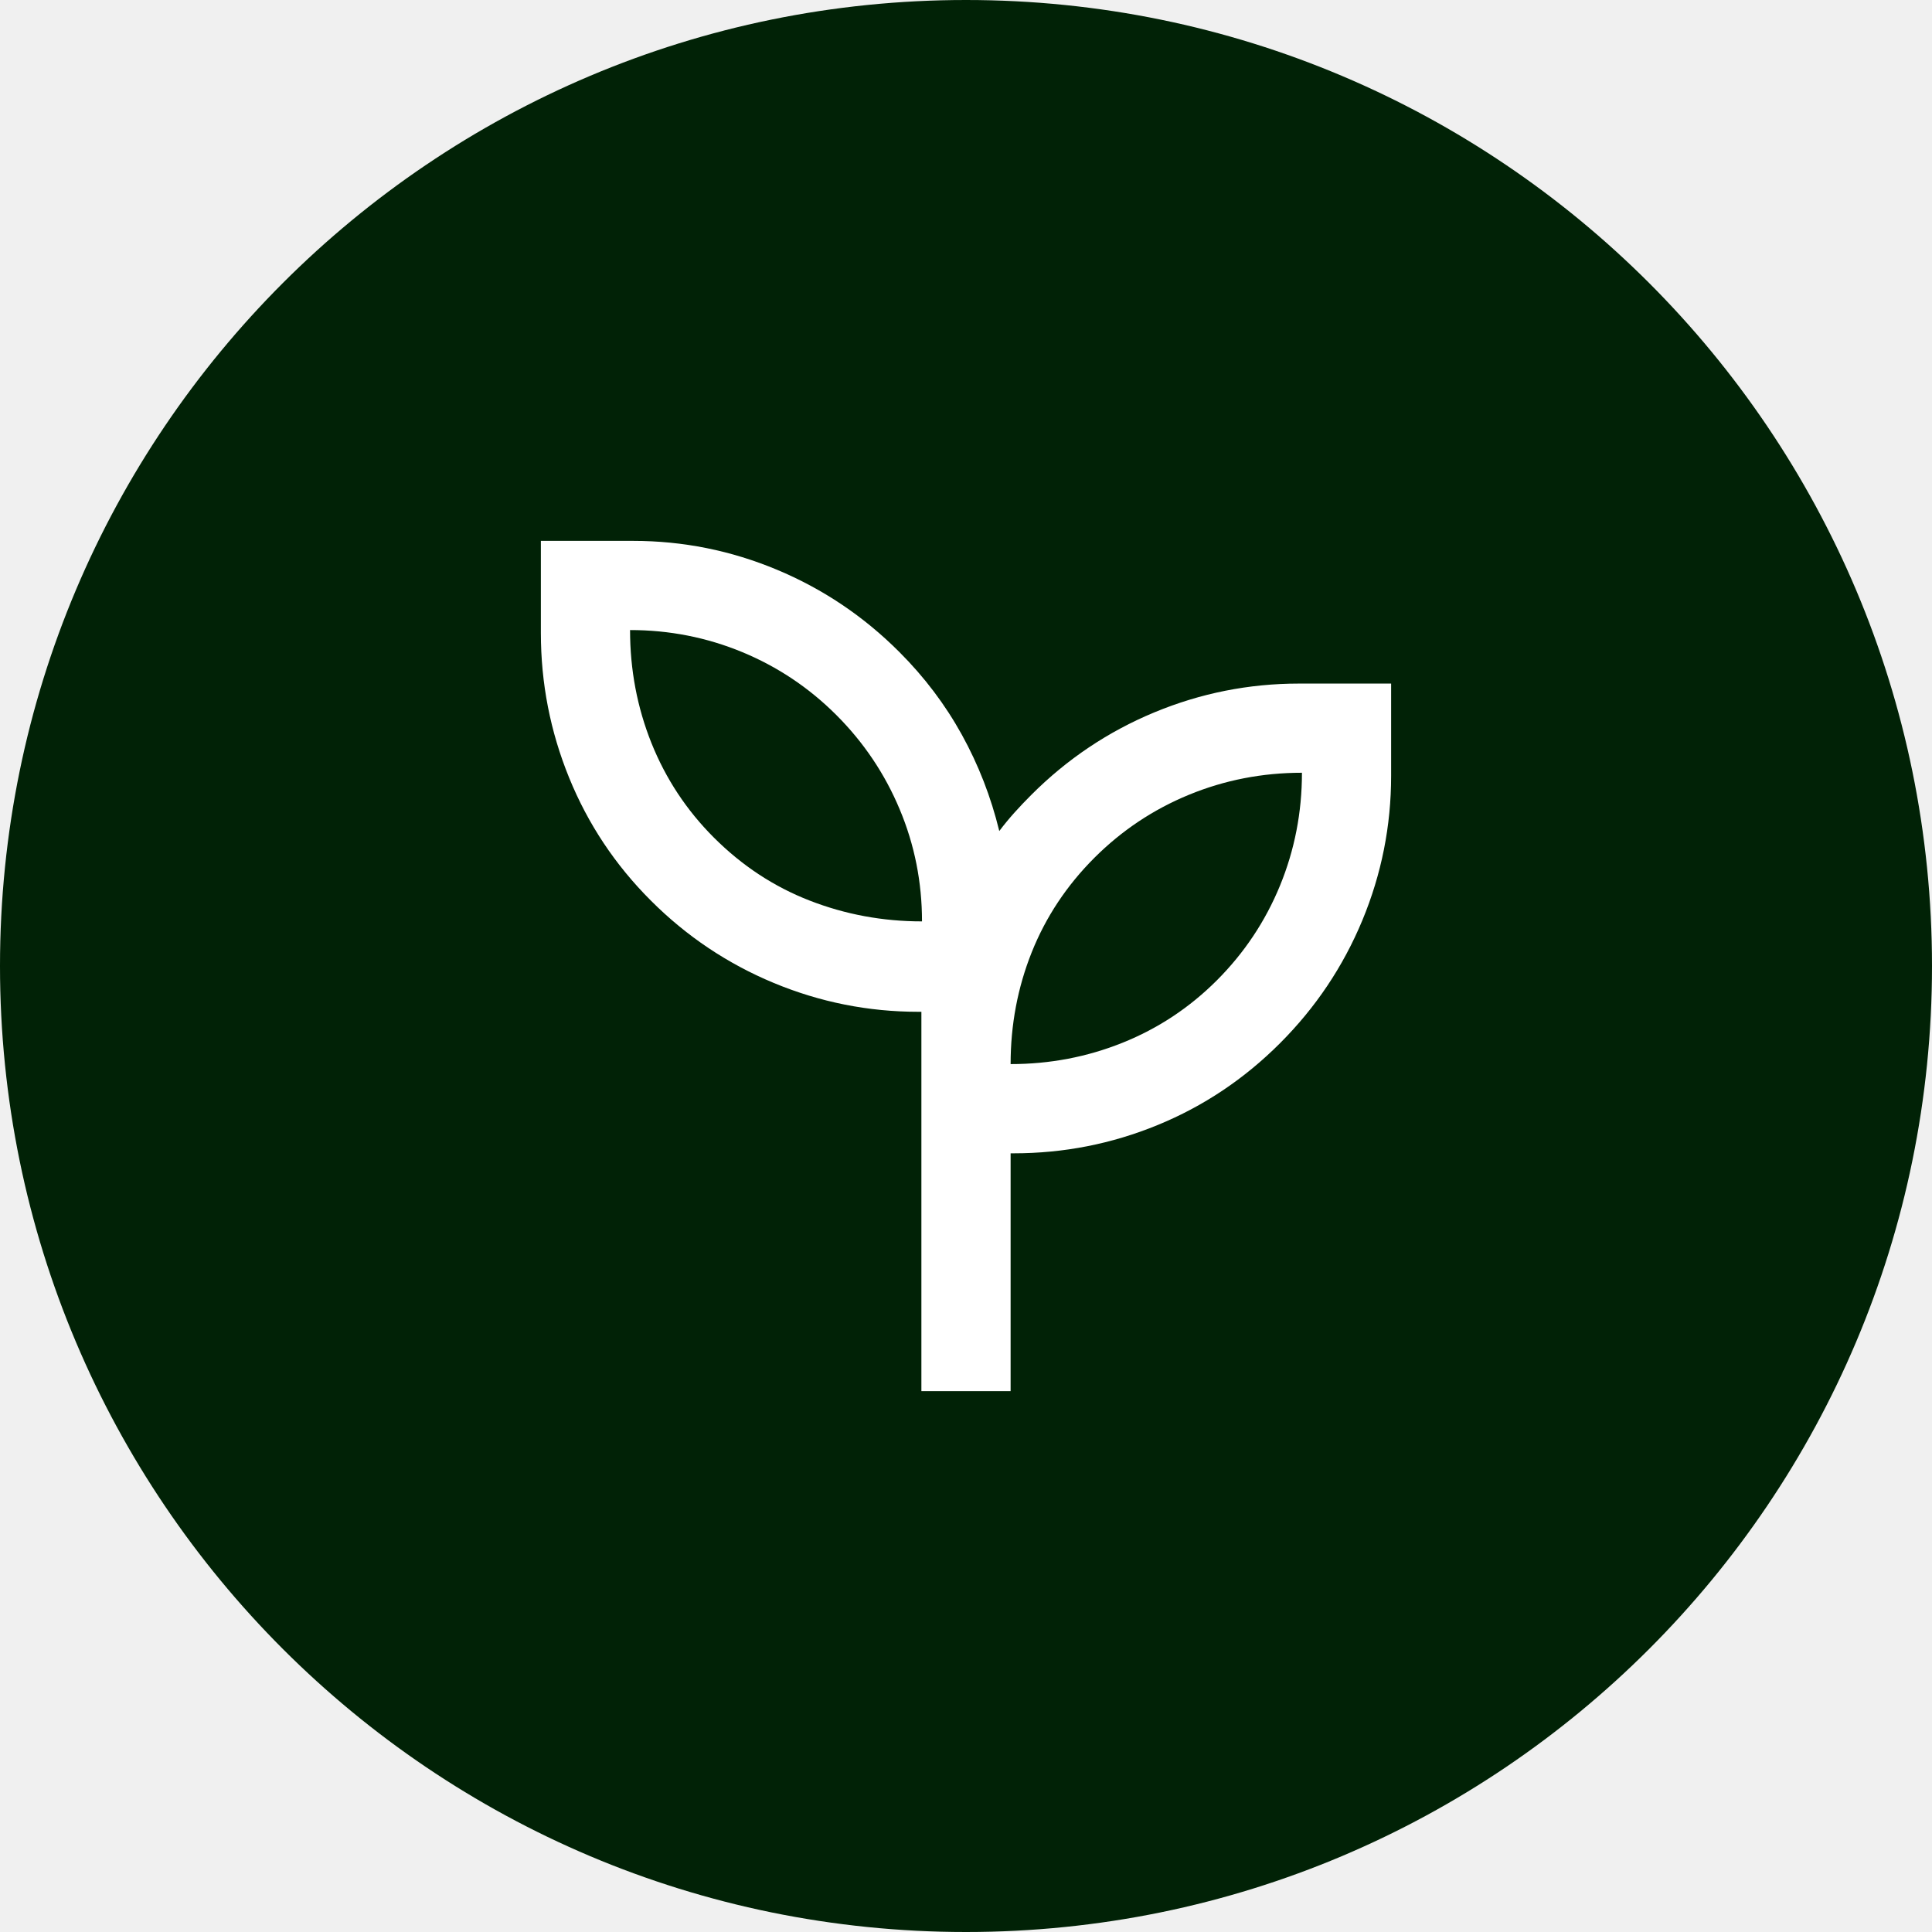
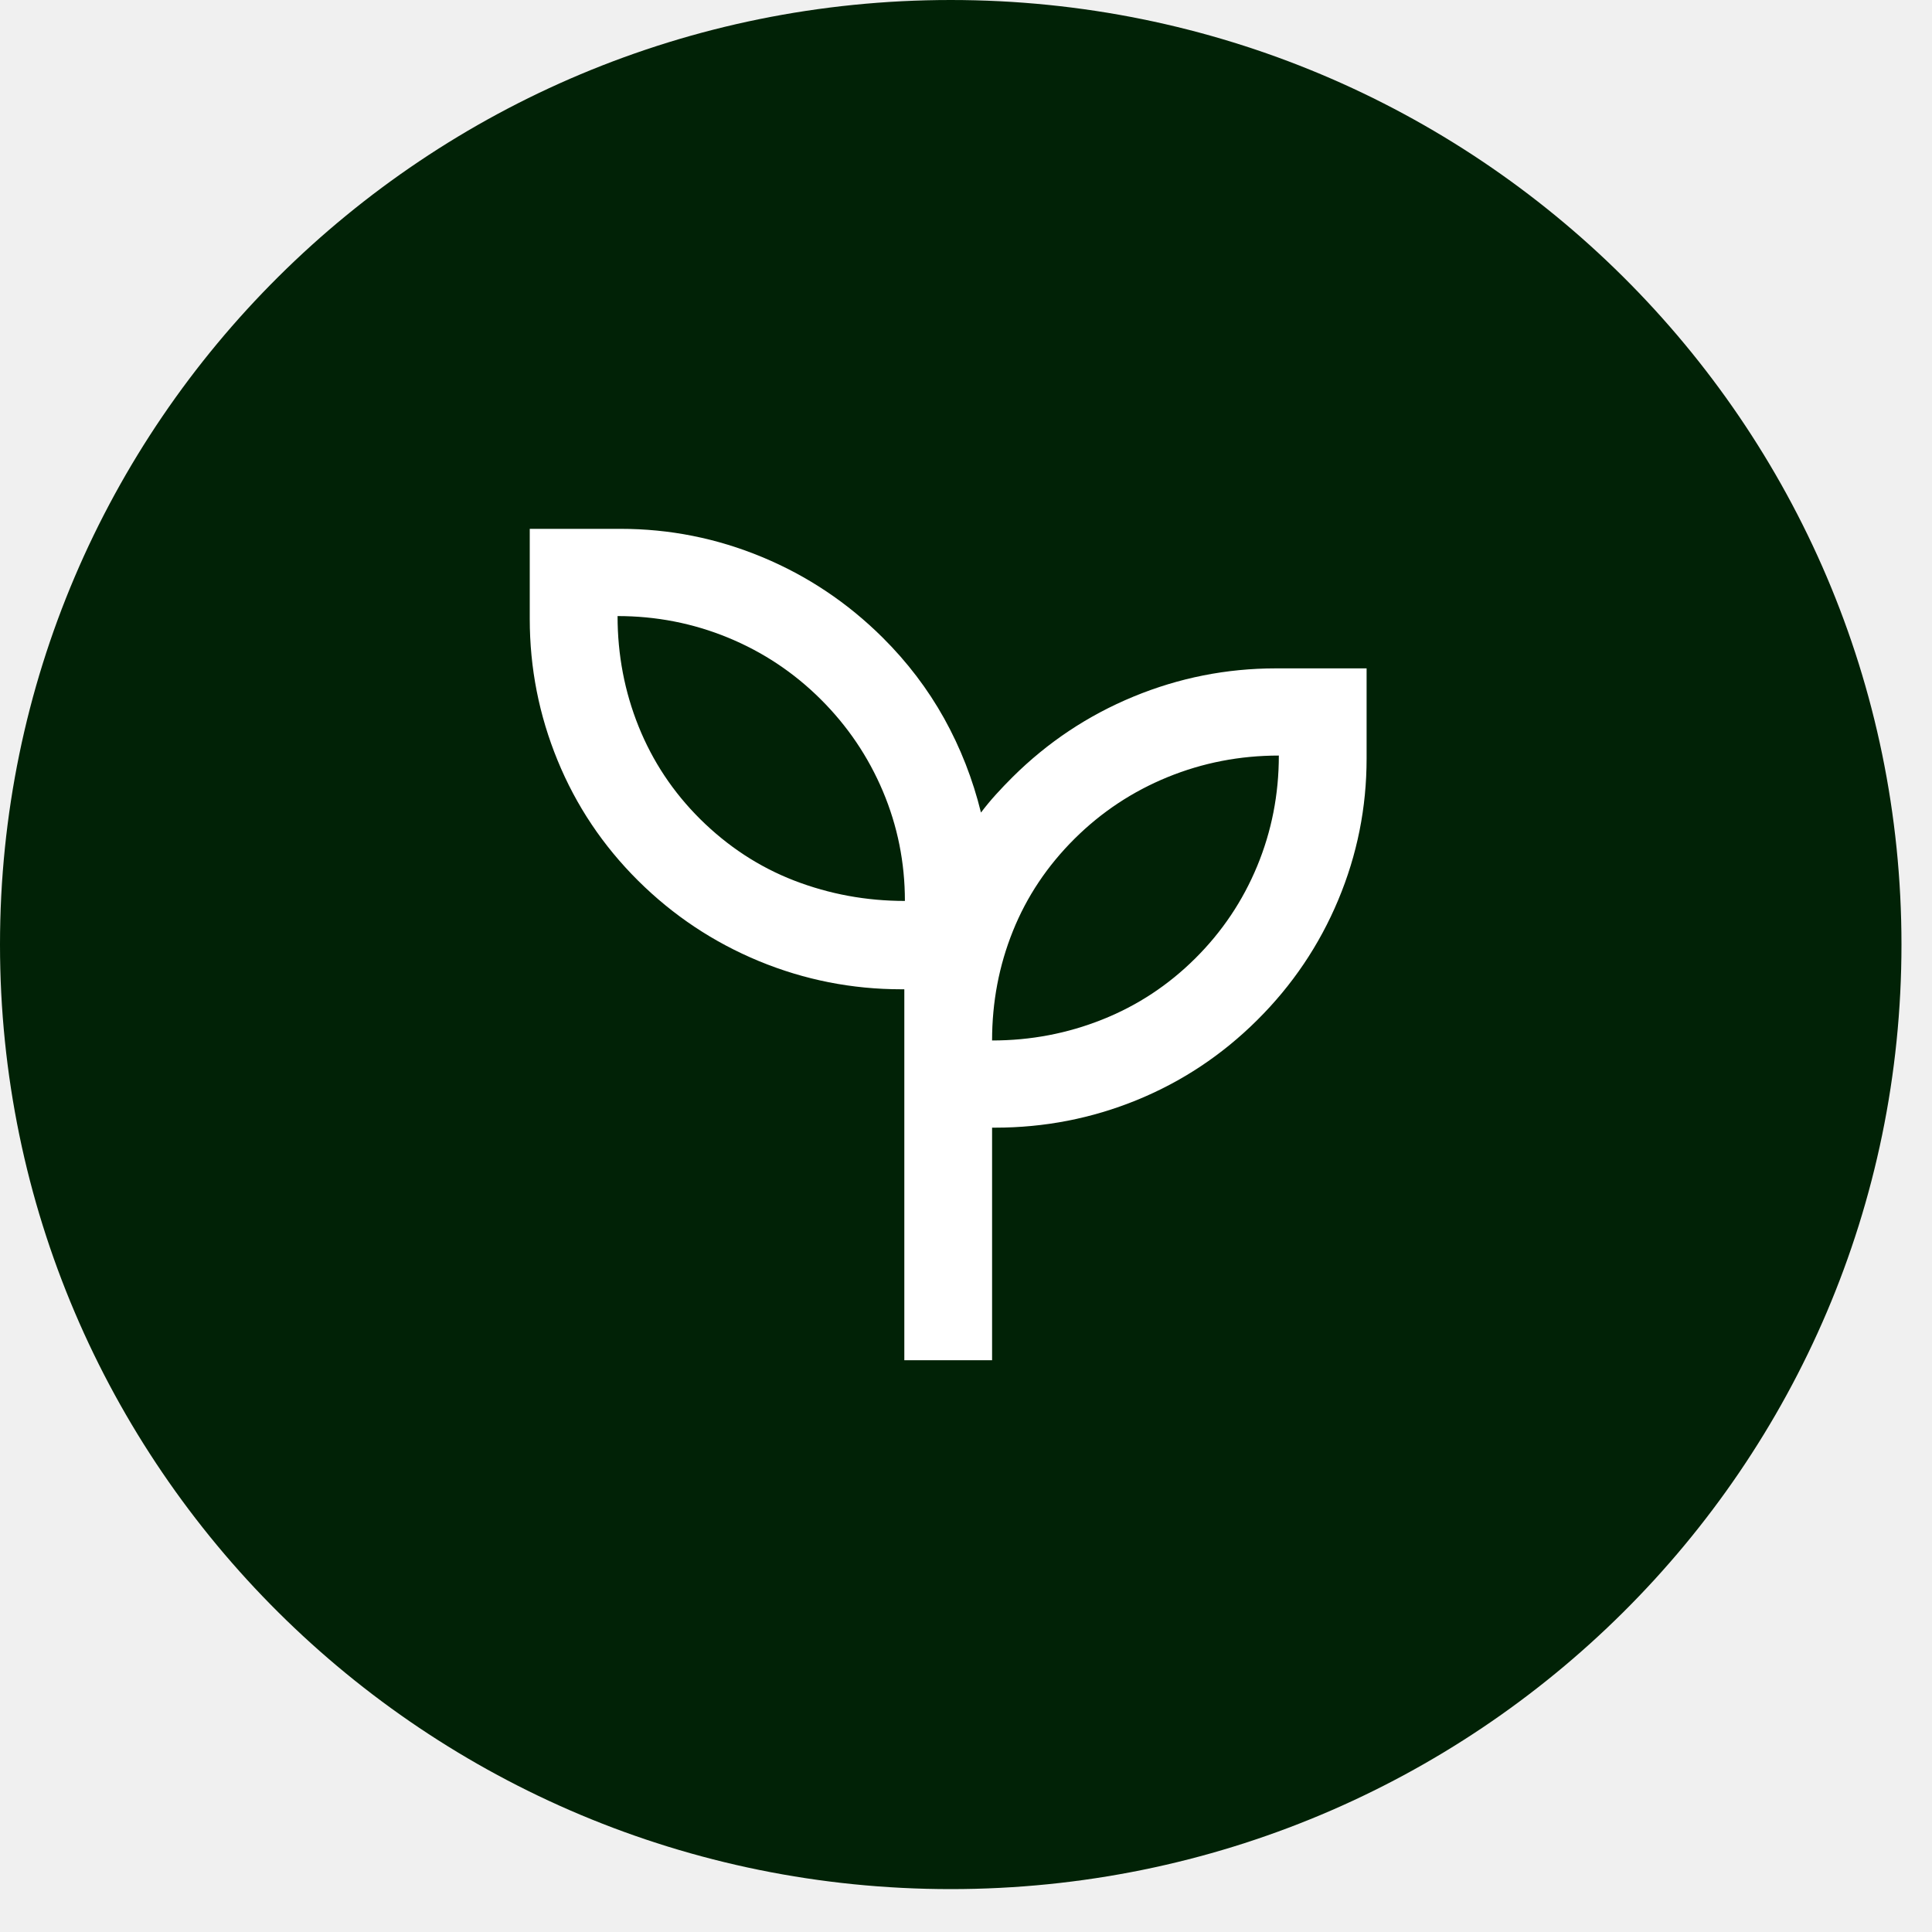
- <svg xmlns="http://www.w3.org/2000/svg" width="44" height="44" viewBox="0 0 44 44" fill="none">
-   <circle cx="22" cy="22" r="22" fill="#012206" />
-   <mask id="mask0_18_45" style="mask-type:alpha" maskUnits="userSpaceOnUse" x="9" y="9" width="26" height="26">
-     <rect x="9" y="9" width="26" height="26" fill="#D9D9D9" />
+ <svg xmlns="http://www.w3.org/2000/svg" width="40" height="40" viewBox="0 0 40 40" fill="none">
+   <ellipse cx="19.684" cy="19.556" rx="19.684" ry="19.556" fill="#012206" />
+   <mask id="mask0_35_64" style="mask-type:alpha" maskUnits="userSpaceOnUse" x="8" y="8" width="24" height="24">
+     <rect x="8" y="8" width="23.263" height="23.111" fill="#D9D9D9" />
  </mask>
-   <g mask="url(#mask0_18_45)">
-     <path d="M20.984 31.682V23.043H20.917C19.774 23.043 18.676 22.824 17.622 22.386C16.569 21.948 15.635 21.323 14.823 20.51C14.01 19.698 13.39 18.765 12.961 17.711C12.532 16.658 12.318 15.559 12.318 14.417V12.318H14.417C15.554 12.318 16.646 12.537 17.694 12.975C18.741 13.412 19.671 14.037 20.483 14.85C21.052 15.419 21.526 16.046 21.905 16.732C22.284 17.418 22.569 18.15 22.758 18.926C22.867 18.782 22.982 18.642 23.104 18.506C23.226 18.371 23.354 18.235 23.49 18.1C24.302 17.288 25.235 16.662 26.289 16.224C27.342 15.787 28.441 15.568 29.583 15.568H31.682V17.667C31.682 18.809 31.463 19.908 31.026 20.961C30.588 22.015 29.962 22.948 29.15 23.76C28.337 24.573 27.409 25.194 26.364 25.622C25.32 26.051 24.226 26.266 23.083 26.266H23.016V31.682H20.984ZM20.998 20.984C20.998 20.091 20.829 19.24 20.49 18.432C20.152 17.624 19.671 16.908 19.048 16.285C18.425 15.662 17.709 15.184 16.901 14.85C16.092 14.516 15.241 14.349 14.349 14.349C14.349 15.252 14.511 16.109 14.836 16.922C15.162 17.734 15.635 18.452 16.258 19.075C16.899 19.716 17.626 20.194 18.439 20.51C19.251 20.826 20.104 20.984 20.998 20.984ZM23.016 24.234C23.908 24.234 24.759 24.072 25.567 23.747C26.376 23.422 27.092 22.948 27.715 22.325C28.337 21.702 28.816 20.984 29.15 20.172C29.484 19.359 29.651 18.502 29.651 17.599C28.748 17.599 27.891 17.766 27.078 18.1C26.266 18.434 25.548 18.913 24.925 19.535C24.293 20.167 23.817 20.885 23.496 21.689C23.176 22.492 23.016 23.341 23.016 24.234Z" fill="white" />
+   <g mask="url(#mask0_35_64)">
+     <path d="M18.723 28.162V20.482H18.662C17.64 20.482 16.657 20.288 15.714 19.899C14.772 19.509 13.937 18.954 13.21 18.232C12.483 17.509 11.928 16.68 11.544 15.743C11.16 14.807 10.968 13.831 10.968 12.815V10.949H12.846C13.864 10.949 14.841 11.144 15.778 11.533C16.715 11.922 17.547 12.478 18.274 13.2C18.783 13.706 19.207 14.263 19.547 14.873C19.886 15.483 20.14 16.133 20.31 16.823C20.407 16.695 20.51 16.57 20.619 16.45C20.728 16.33 20.843 16.209 20.964 16.089C21.691 15.367 22.526 14.811 23.469 14.422C24.411 14.033 25.394 13.838 26.416 13.838H28.294V15.704C28.294 16.72 28.099 17.696 27.707 18.632C27.315 19.569 26.756 20.398 26.029 21.12C25.302 21.843 24.471 22.394 23.536 22.776C22.602 23.157 21.623 23.347 20.601 23.347H20.54V28.162H18.723ZM18.735 18.653C18.735 17.858 18.583 17.102 18.28 16.384C17.977 15.666 17.547 15.03 16.99 14.476C16.433 13.922 15.792 13.497 15.069 13.2C14.345 12.903 13.584 12.755 12.786 12.755C12.786 13.557 12.931 14.319 13.222 15.042C13.513 15.764 13.937 16.402 14.494 16.956C15.068 17.525 15.718 17.951 16.445 18.232C17.172 18.512 17.935 18.653 18.735 18.653ZM20.54 21.542C21.338 21.542 22.099 21.397 22.823 21.108C23.547 20.82 24.187 20.398 24.744 19.845C25.302 19.291 25.73 18.653 26.029 17.931C26.328 17.208 26.477 16.446 26.477 15.643C25.669 15.643 24.902 15.792 24.175 16.089C23.448 16.386 22.806 16.811 22.248 17.365C21.683 17.927 21.257 18.564 20.97 19.279C20.683 19.993 20.54 20.747 20.54 21.542Z" fill="white" />
  </g>
</svg>
